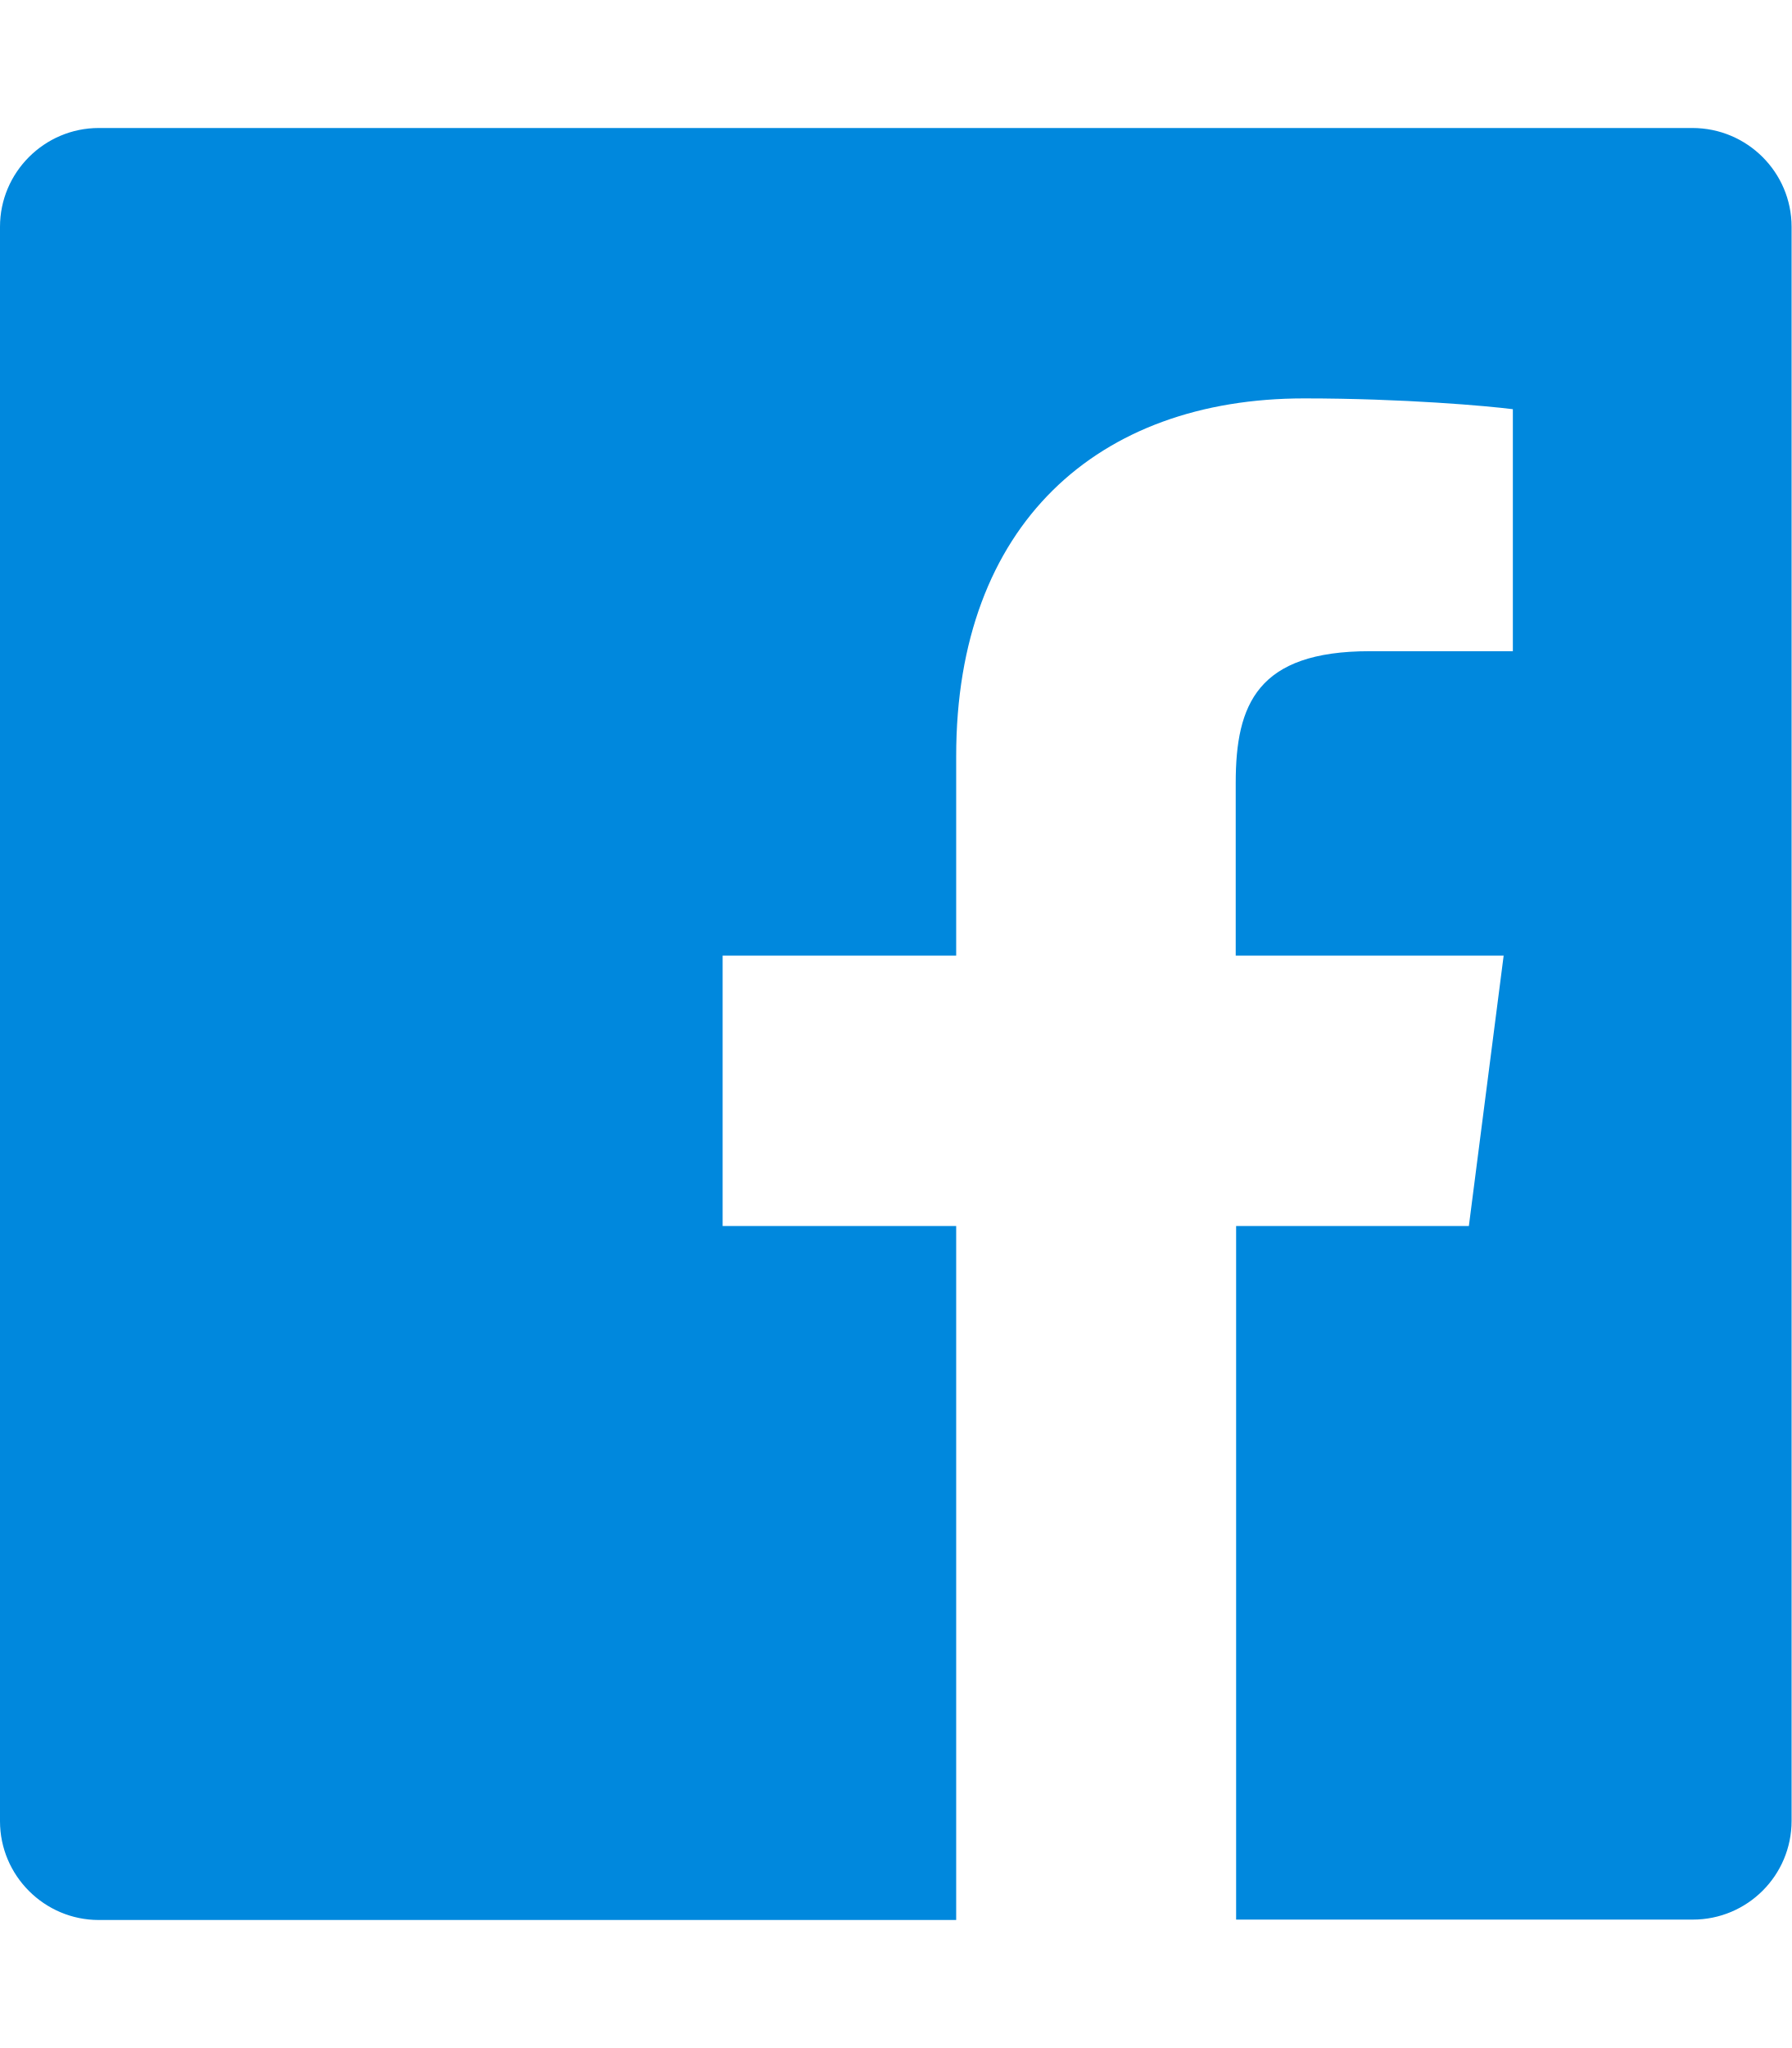
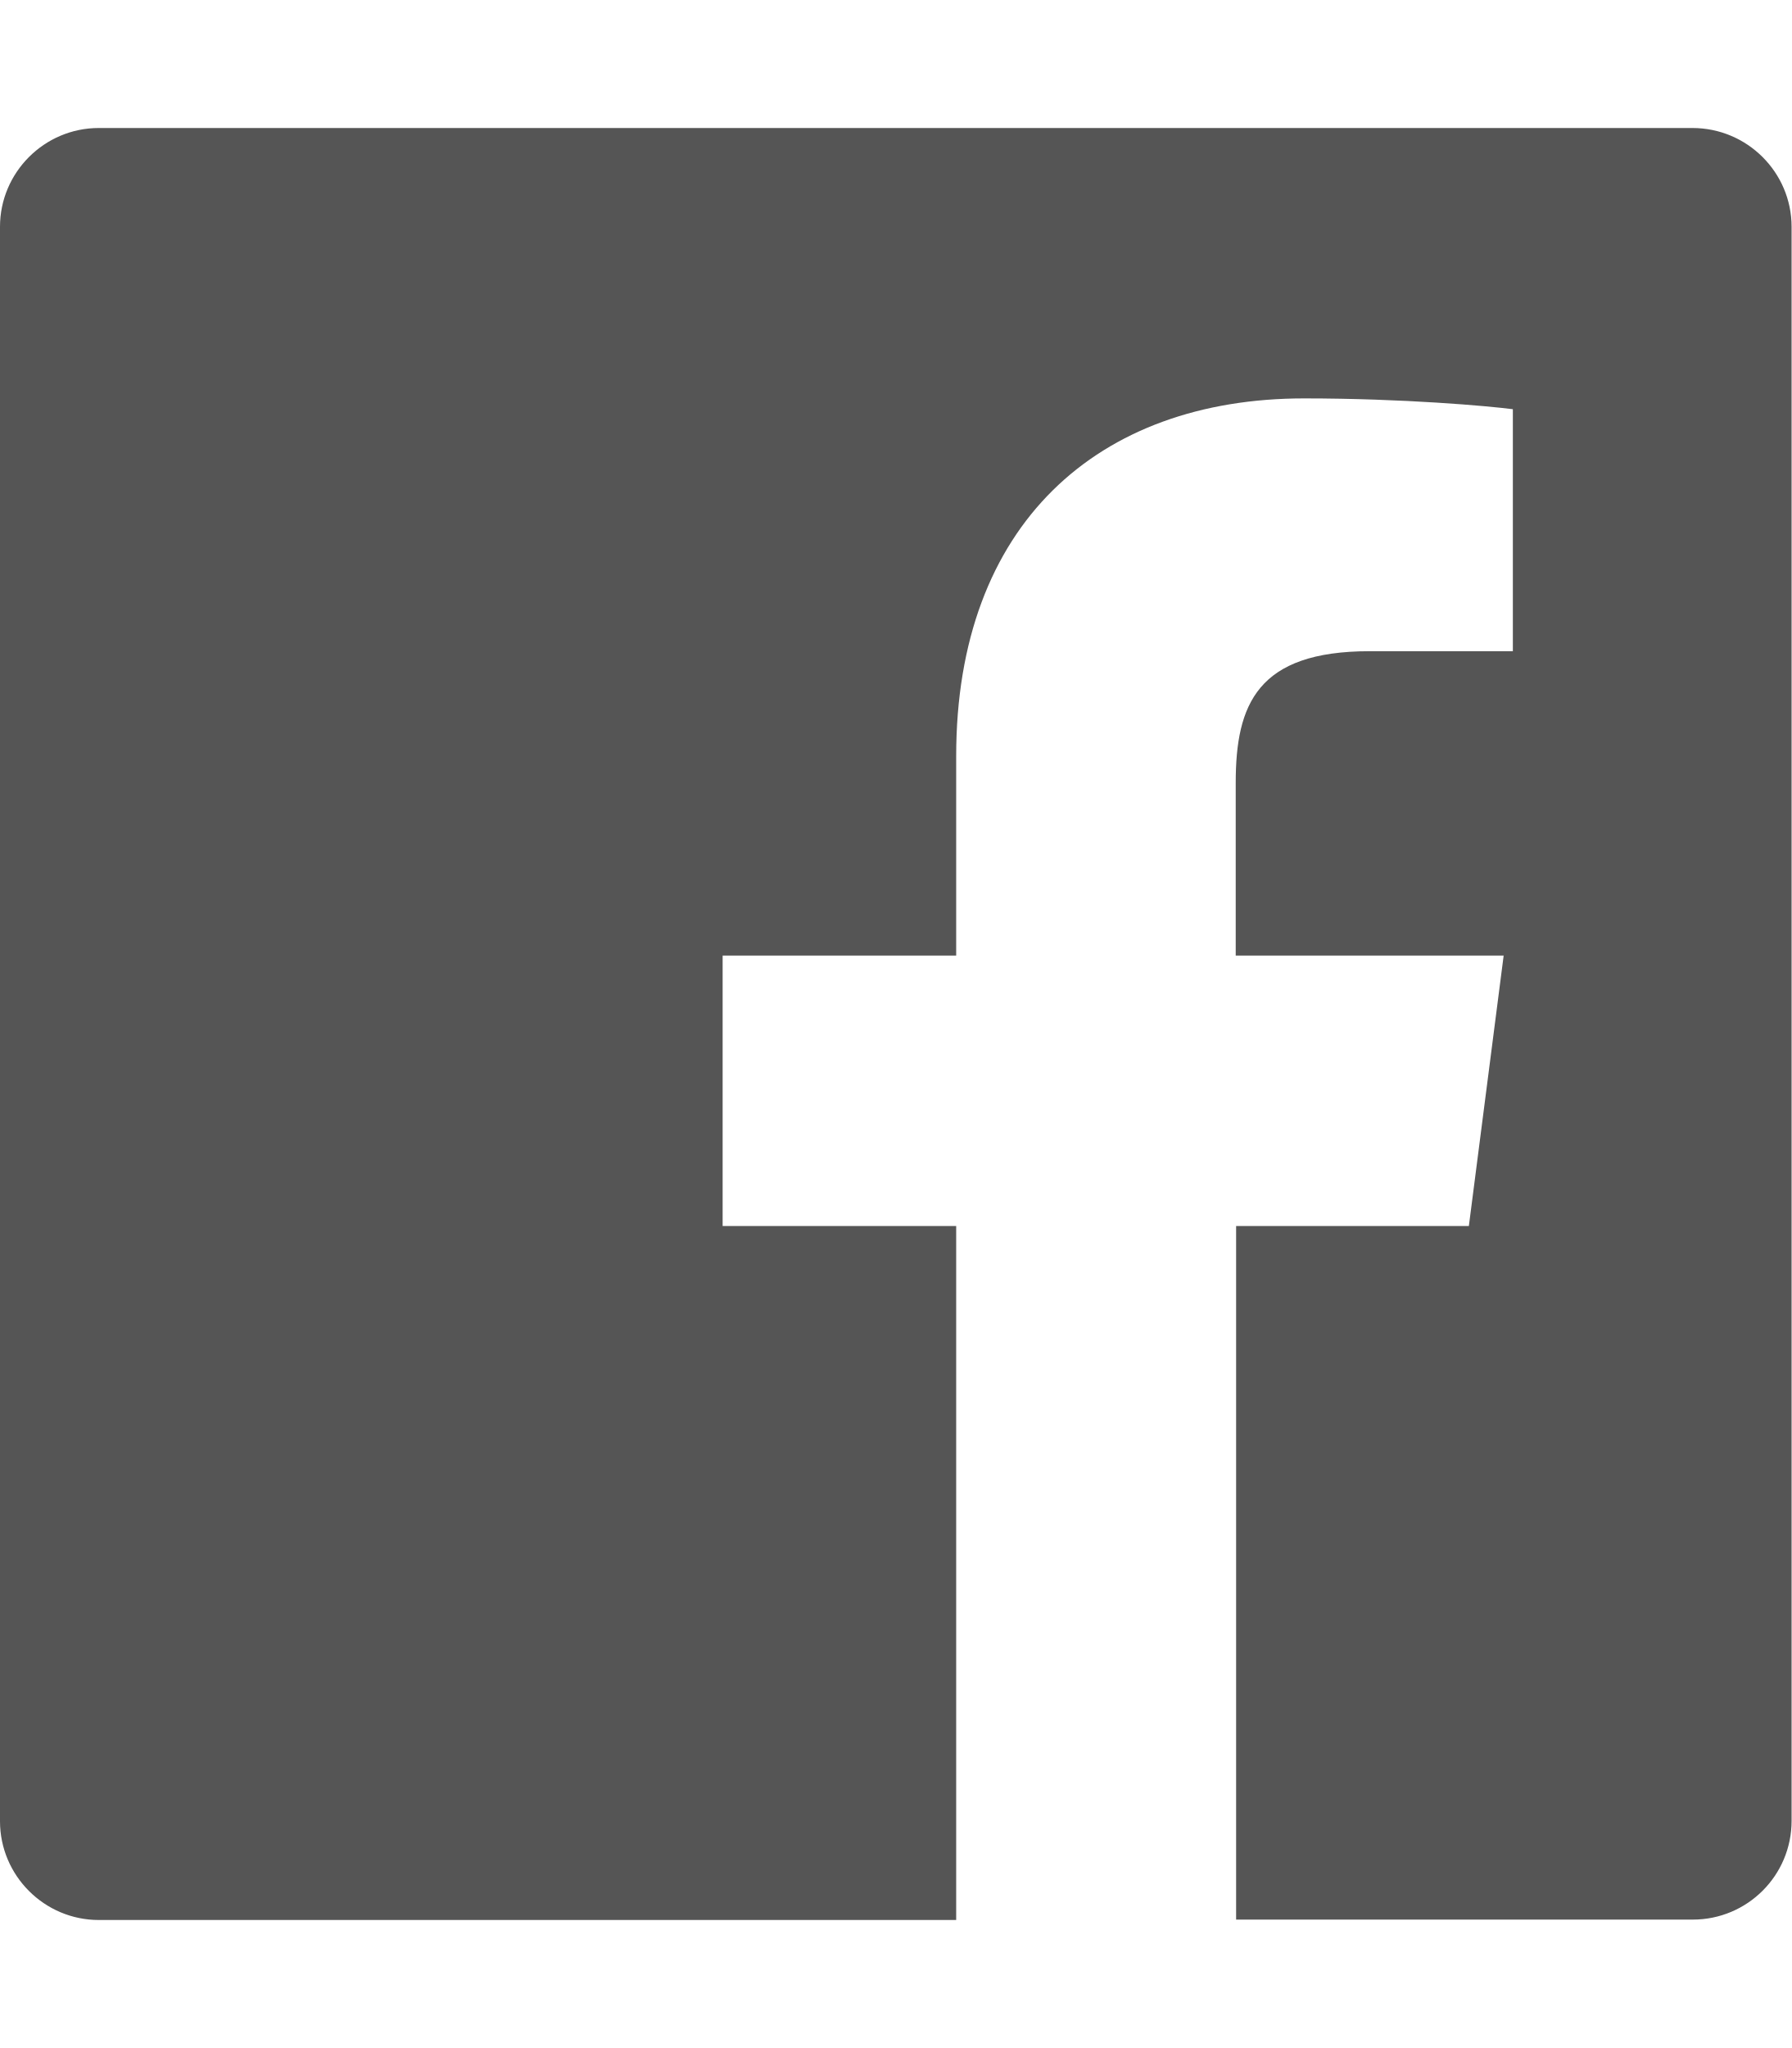
- <svg xmlns="http://www.w3.org/2000/svg" viewBox="0 0 448 512" fill="#08d">
+ <svg xmlns="http://www.w3.org/2000/svg" viewBox="0 0 448 512" fill="#555555">
+   <defs>
+     <filter id="freedom-filter">
+       <feColorMatrix color-interpolation-filters="sRGB" type="matrix" values="0   0   0   0   0                 0   0  0   0   0.381                 0   0   0  0   0.619                 0   0   0   1   0 " />
+     </filter>
+   </defs>
  <path d="M448 56.7v398.5c0 13.7-11.1 24.7-24.7 24.7H309.1V306.5h58.2l8.7-67.6h-67v-43.2c0-19.6 5.4-32.9 33.5-32.9h35.8v-60.5c-6.2-.8-27.4-2.7-52.2-2.7-51.6 0-87 31.5-87 89.4v49.9h-58.4v67.6h58.4V480H24.7C11.1 480 0 468.9 0 455.3V56.7C0 43.1 11.1 32 24.7 32h398.5c13.7 0 24.8 11.1 24.8 24.7z" />
</svg>
